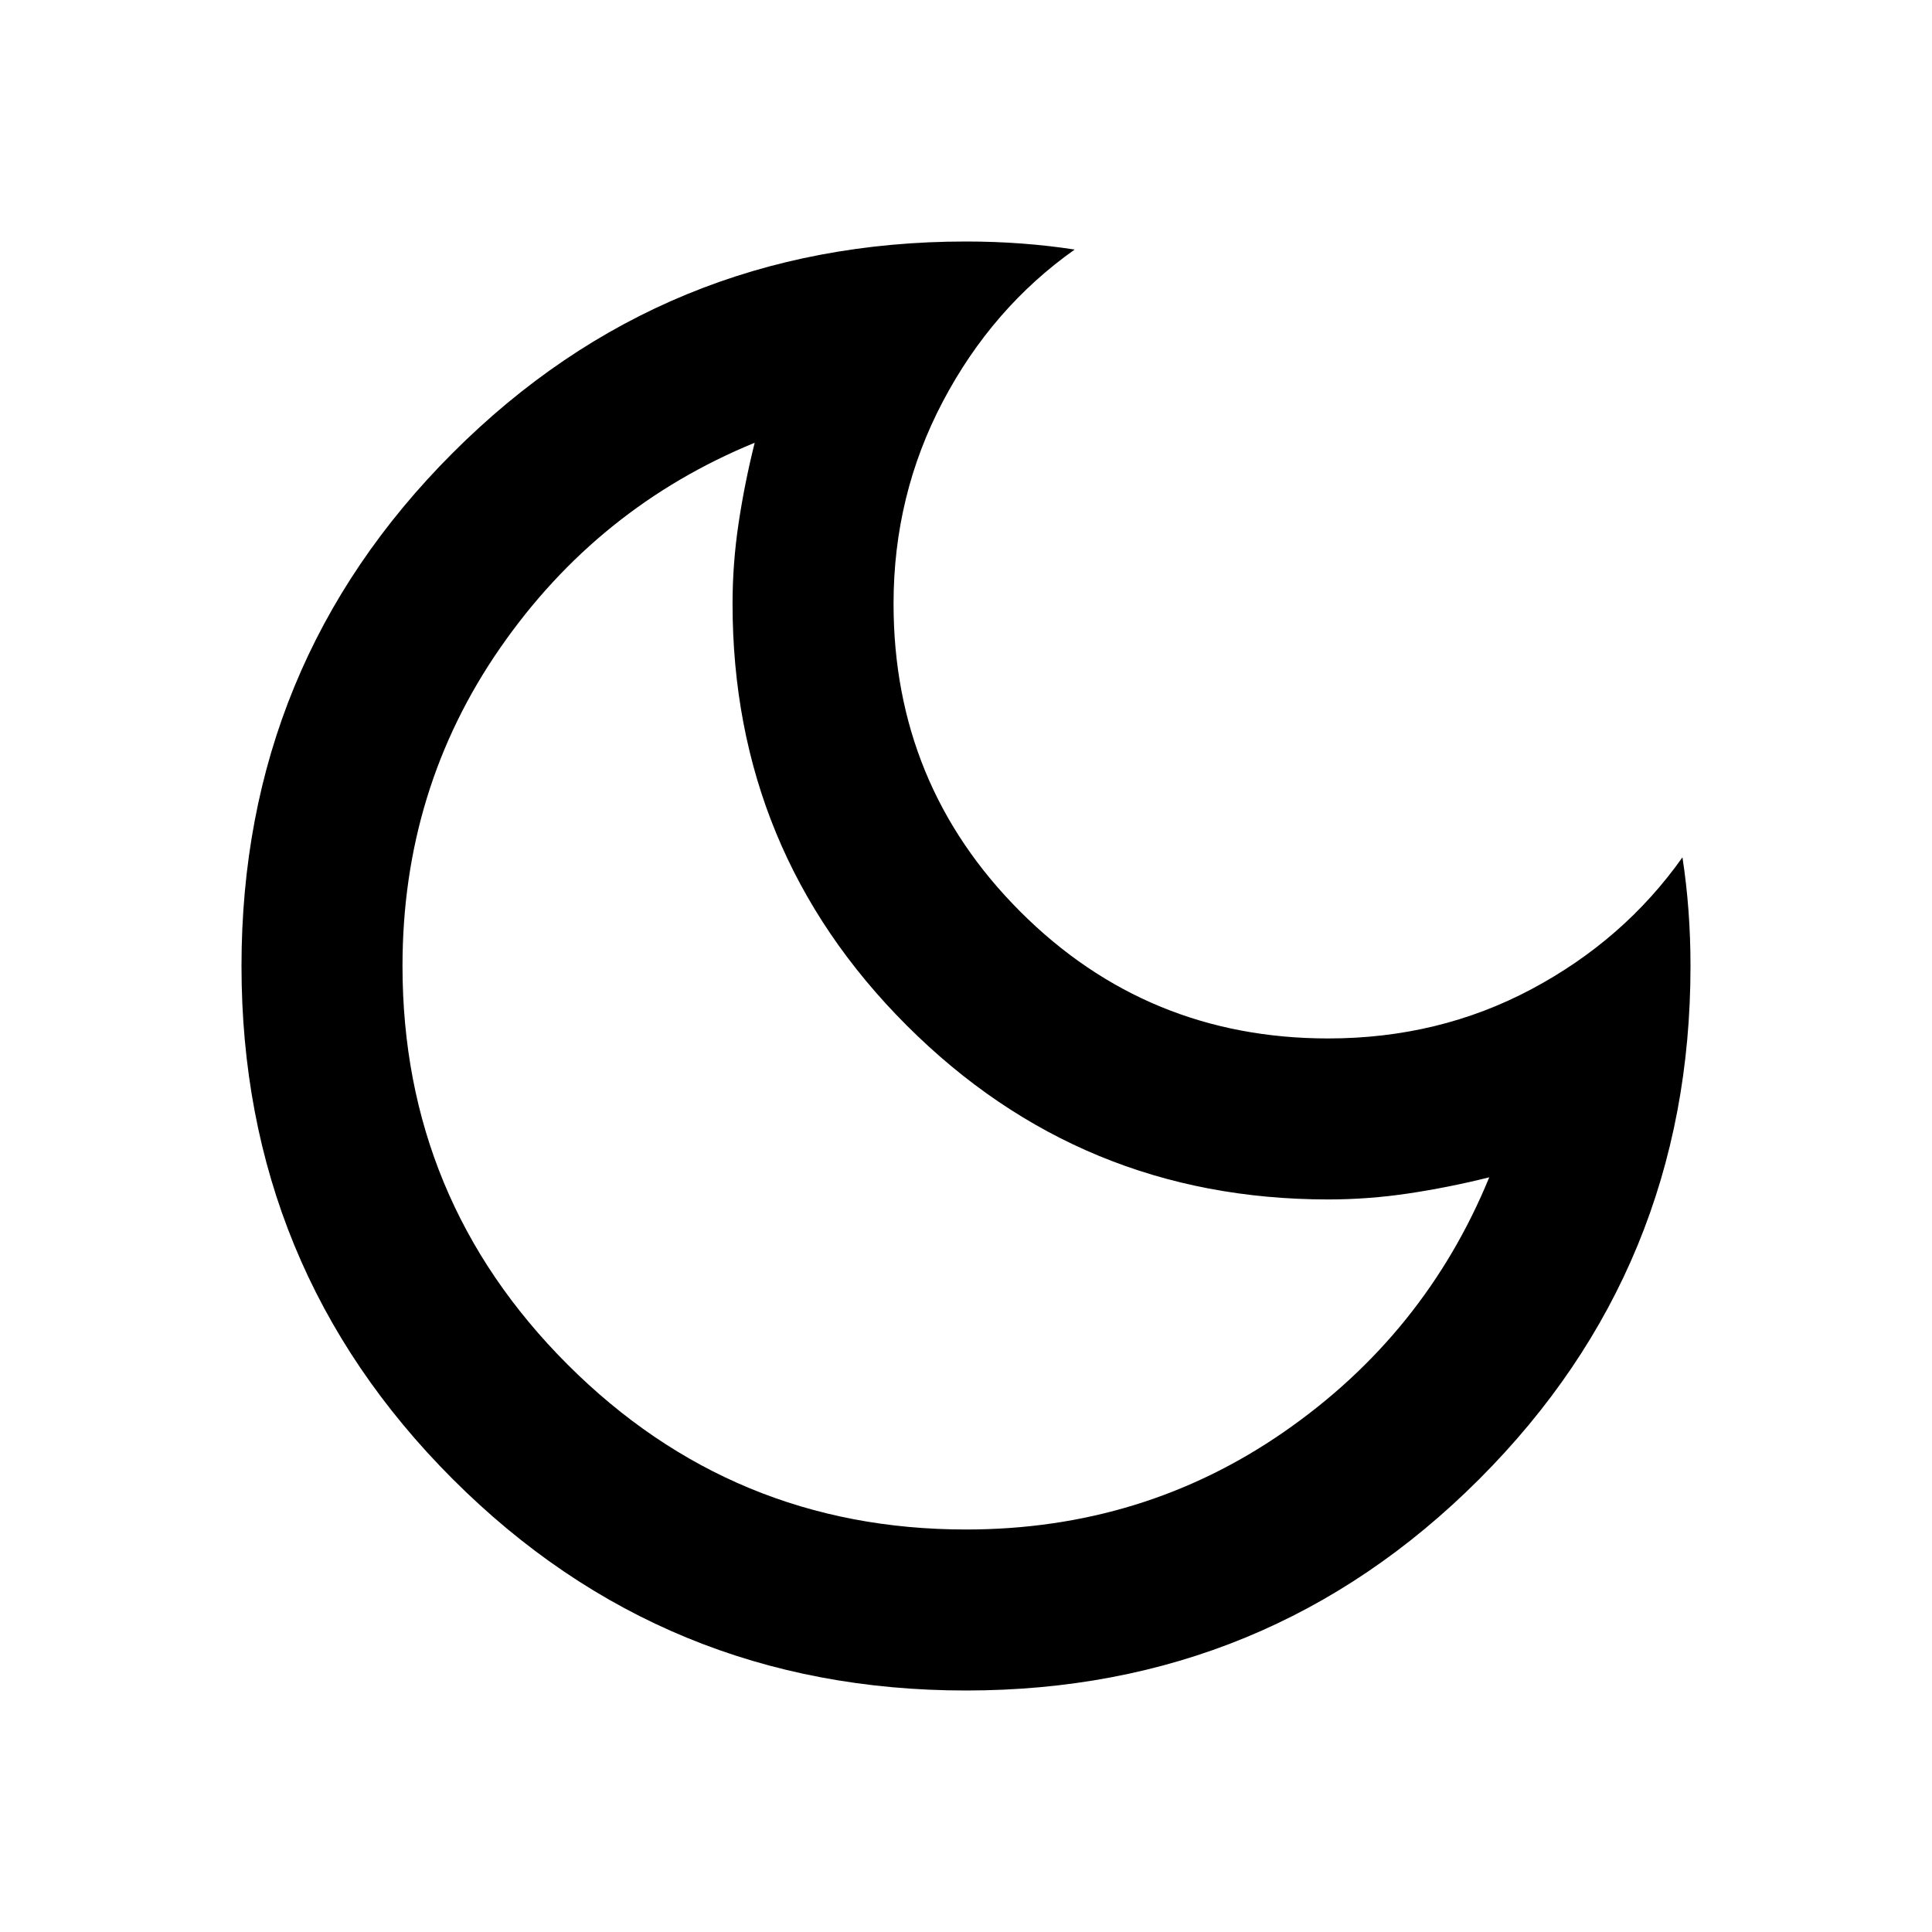
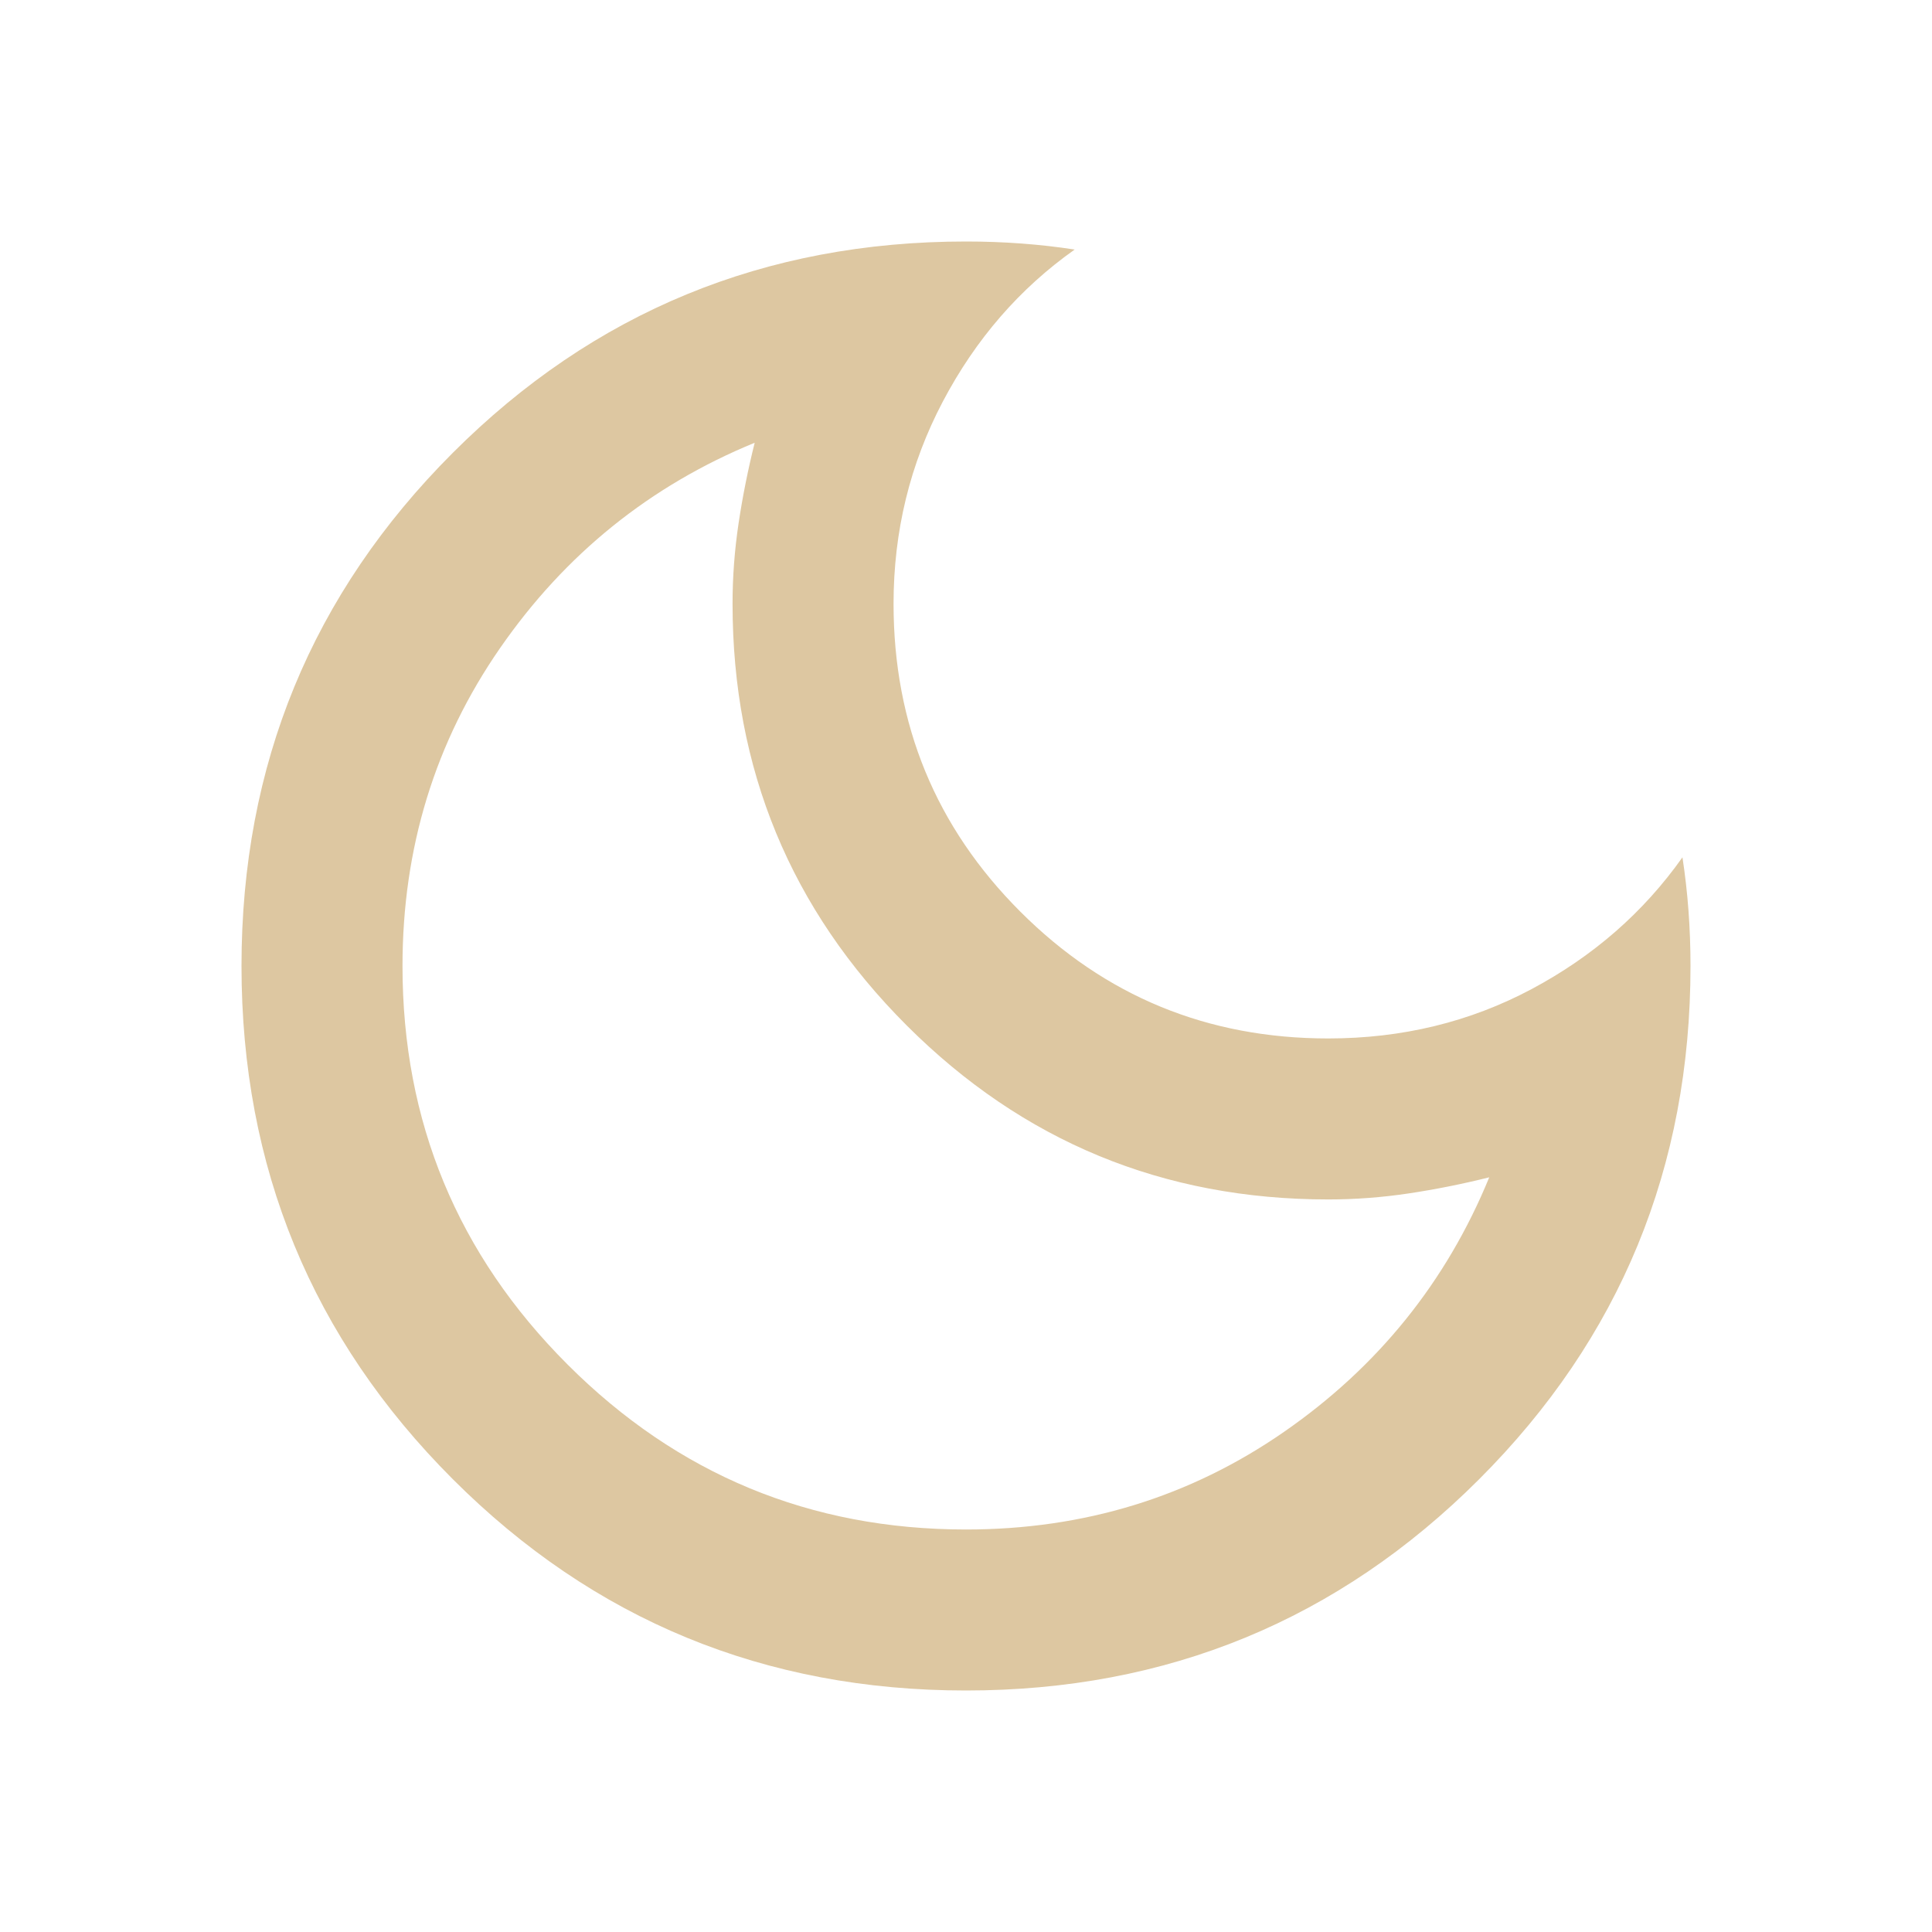
- <svg xmlns="http://www.w3.org/2000/svg" height="24px" viewBox="0 -960 960 960" width="24px" fill="currentColor">
+ <svg xmlns="http://www.w3.org/2000/svg" height="24px" viewBox="0 -960 960 960" width="24px" fill="#ddc7a1">
  <path d="M480-120q-150 0-255-105T120-480q0-150 105-255t255-105q14 0 27.5 1t26.5 3q-41 29-65.5 75.5T444-660q0 90 63 153t153 63q55 0 101-24.5t75-65.5q2 13 3 26.5t1 27.5q0 150-105 255T480-120Zm0-80q88 0 158-48.5T740-375q-20 5-40 8t-40 3q-123 0-209.5-86.5T364-660q0-20 3-40t8-40q-78 32-126.5 102T200-480q0 116 82 198t198 82Zm-10-270Z" />
</svg>
